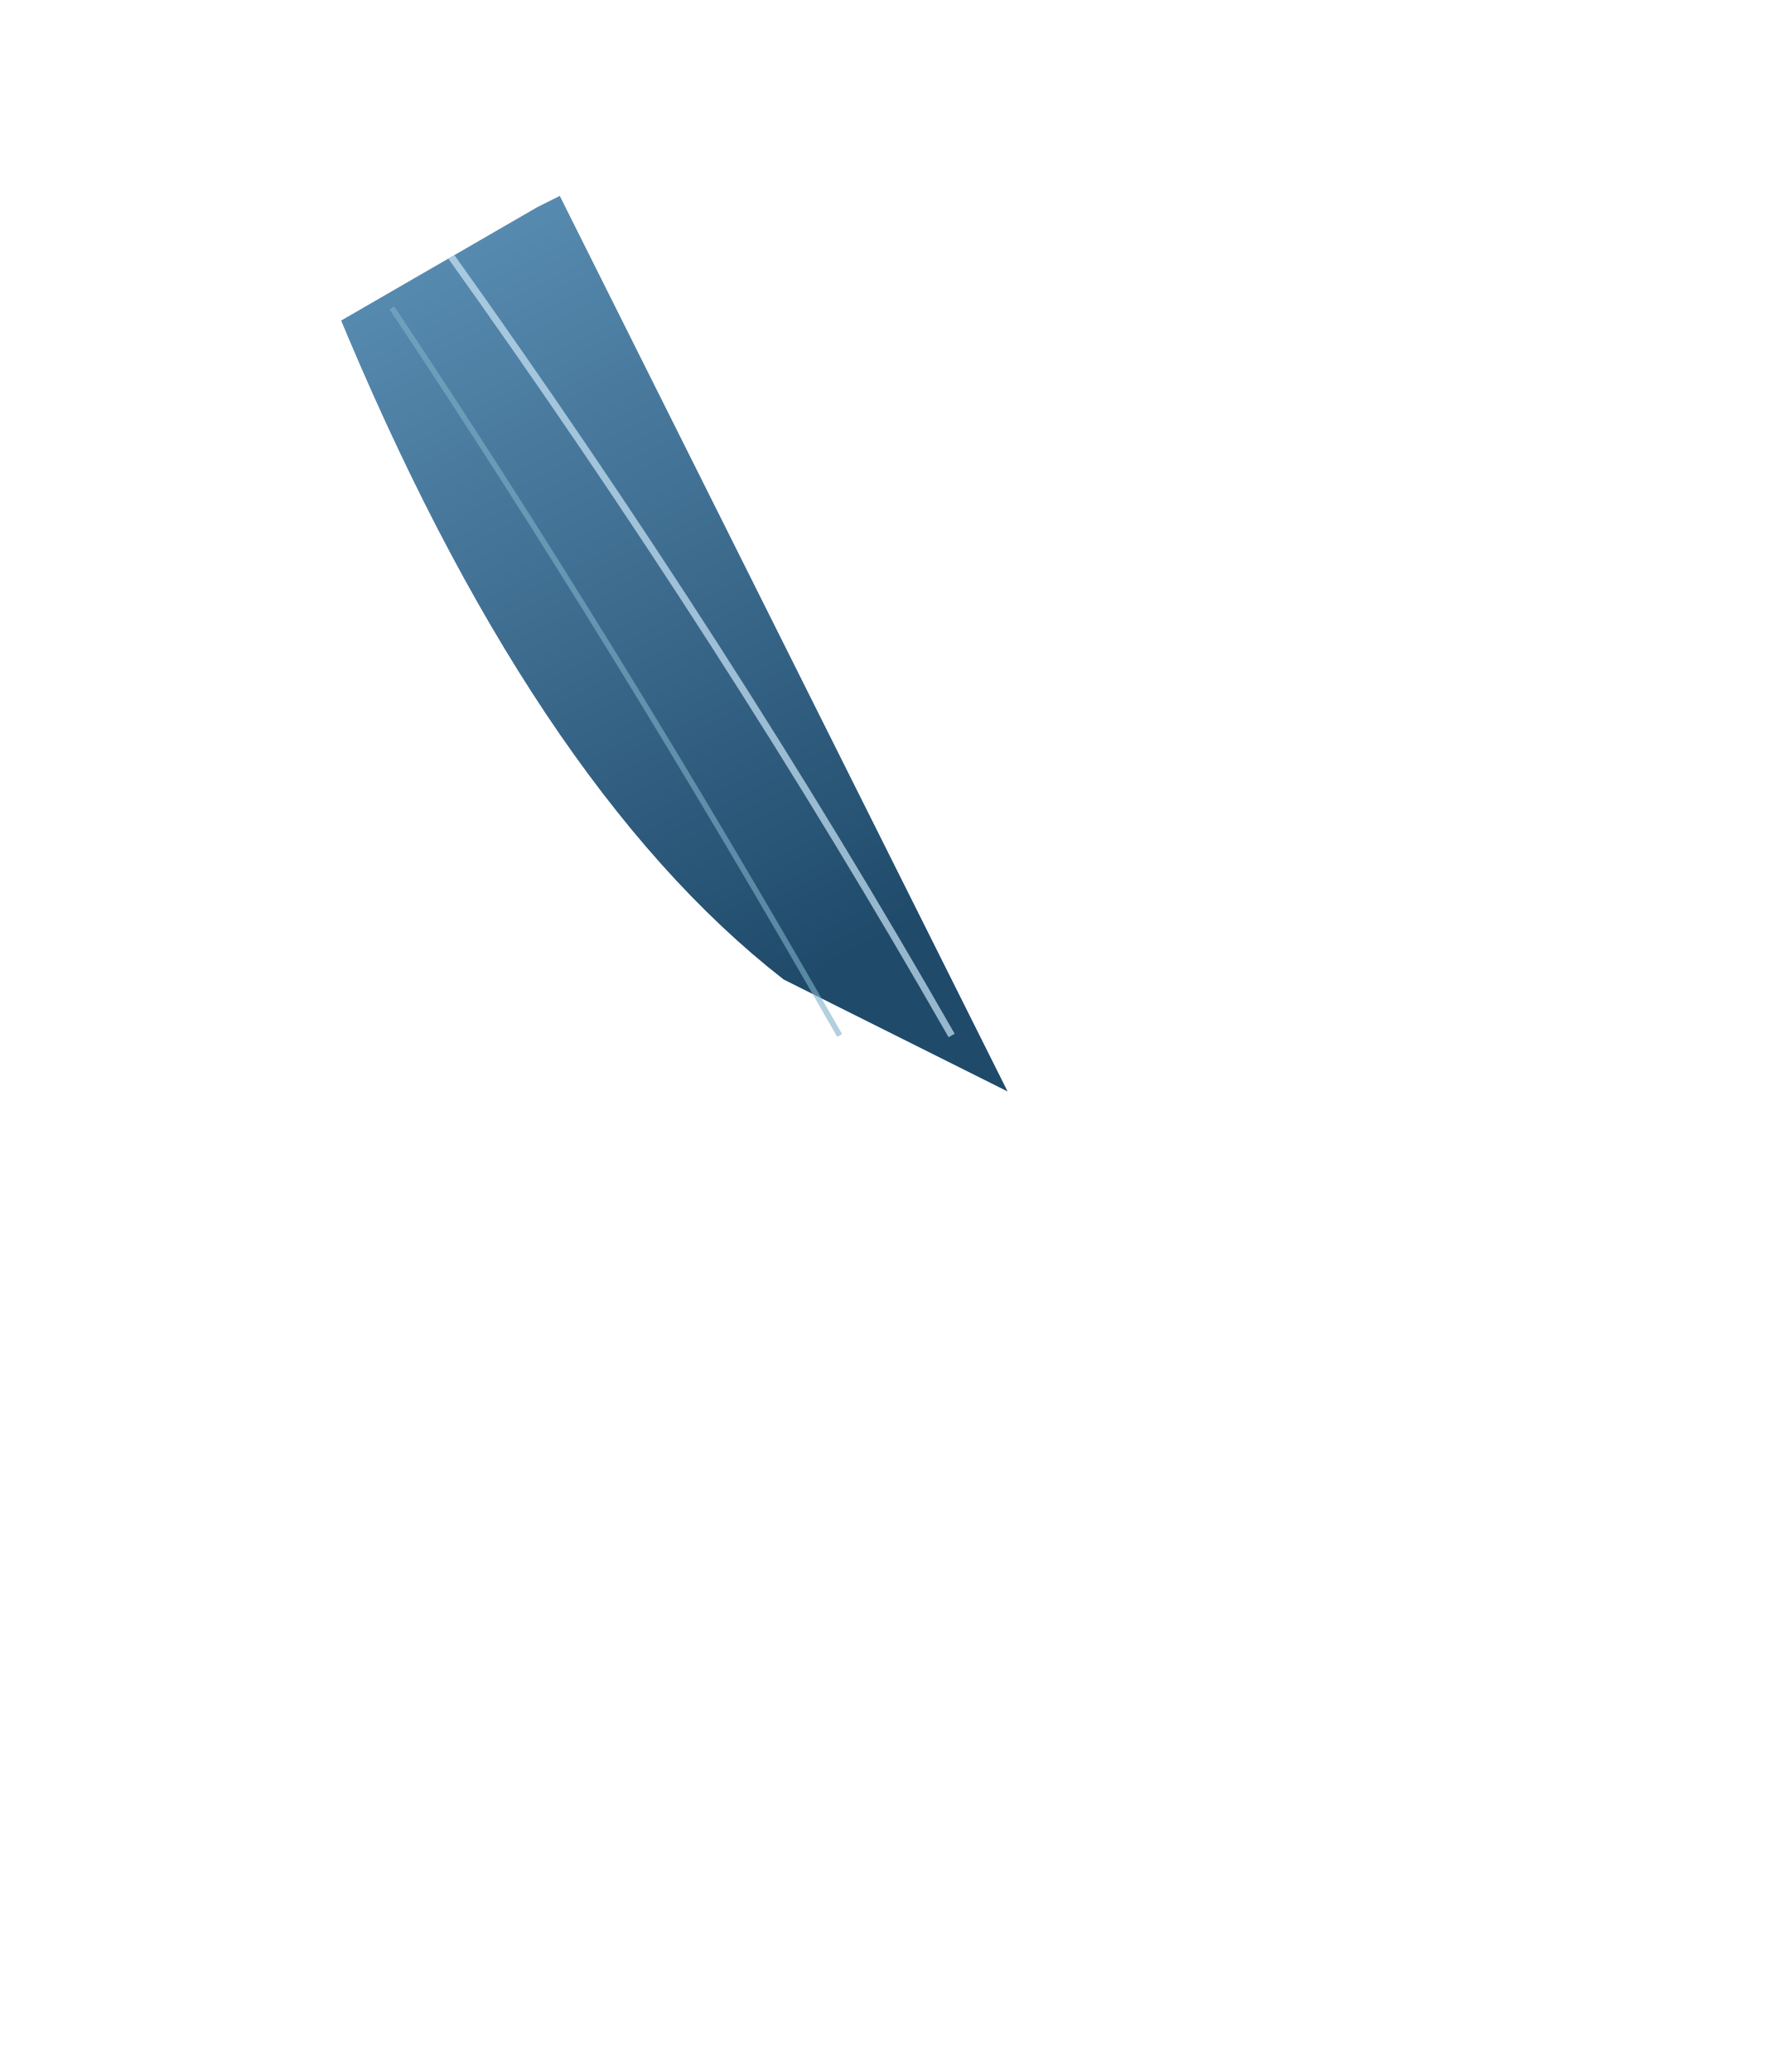
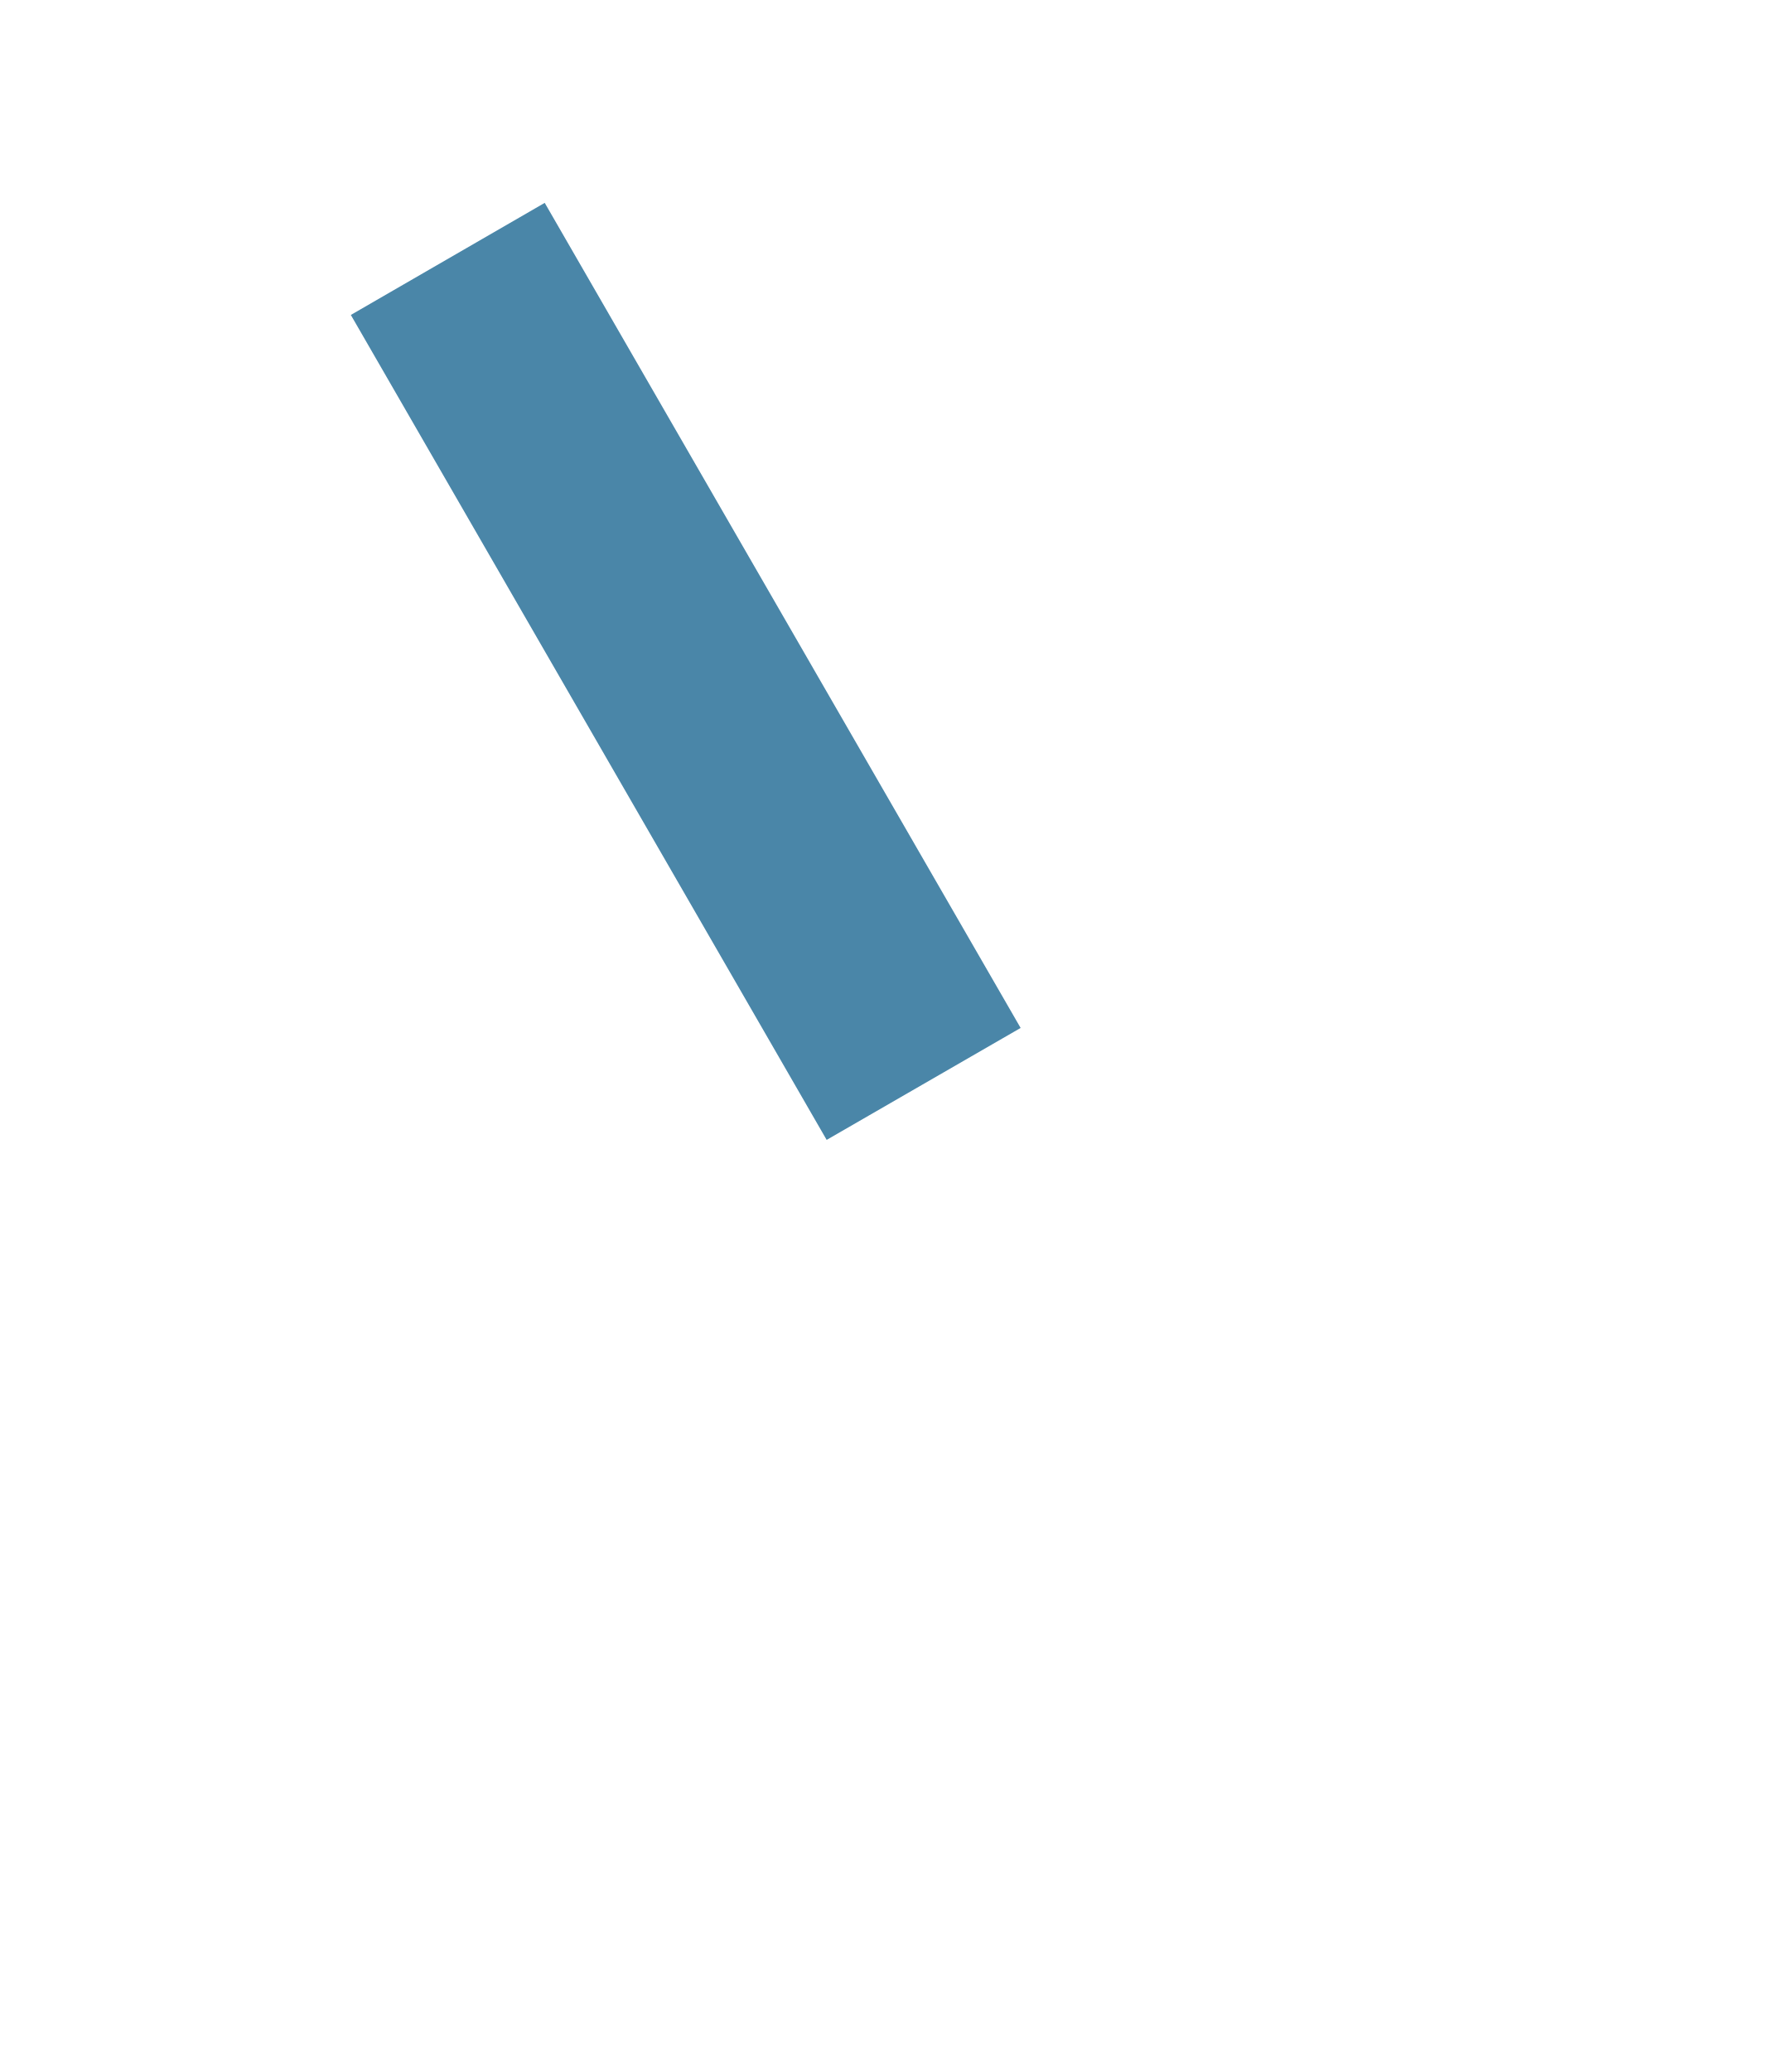
<svg xmlns="http://www.w3.org/2000/svg" viewBox="0 0 128 148" preserveAspectRatio="xMidYMid meet">
  <defs>
    <clipPath id="hex">
      <polygon points="64,0 128,37 128,111 64,148 0,111 0,37" />
    </clipPath>
-     <linearGradient id="lg-water" x1="0" y1="0" x2="0.4" y2="1">
-       <stop offset="0" stop-color="#5e92b8" />
-       <stop offset="1" stop-color="#1f4a6a" />
-     </linearGradient>
  </defs>
  <g clip-path="url(#hex)">
-     <path d="M 72 78 Q 58 50 40 14 L 24 22 Q 38 56 56 70 Z" fill="url(#lg-water)" />
-     <path d="M 68 74 Q 52 46 32 18" fill="none" stroke="#cae6f6" stroke-width="0.5" opacity="0.7" />
-     <path d="M 60 74 Q 44 46 28 22" fill="none" stroke="#7eb0c8" stroke-width="0.4" opacity="0.6" />
+     <polygon points="72.93,73.46 36.93,11.04 23.07,19.04 59.07,81.46" fill="#4a86a8" />
  </g>
</svg>
